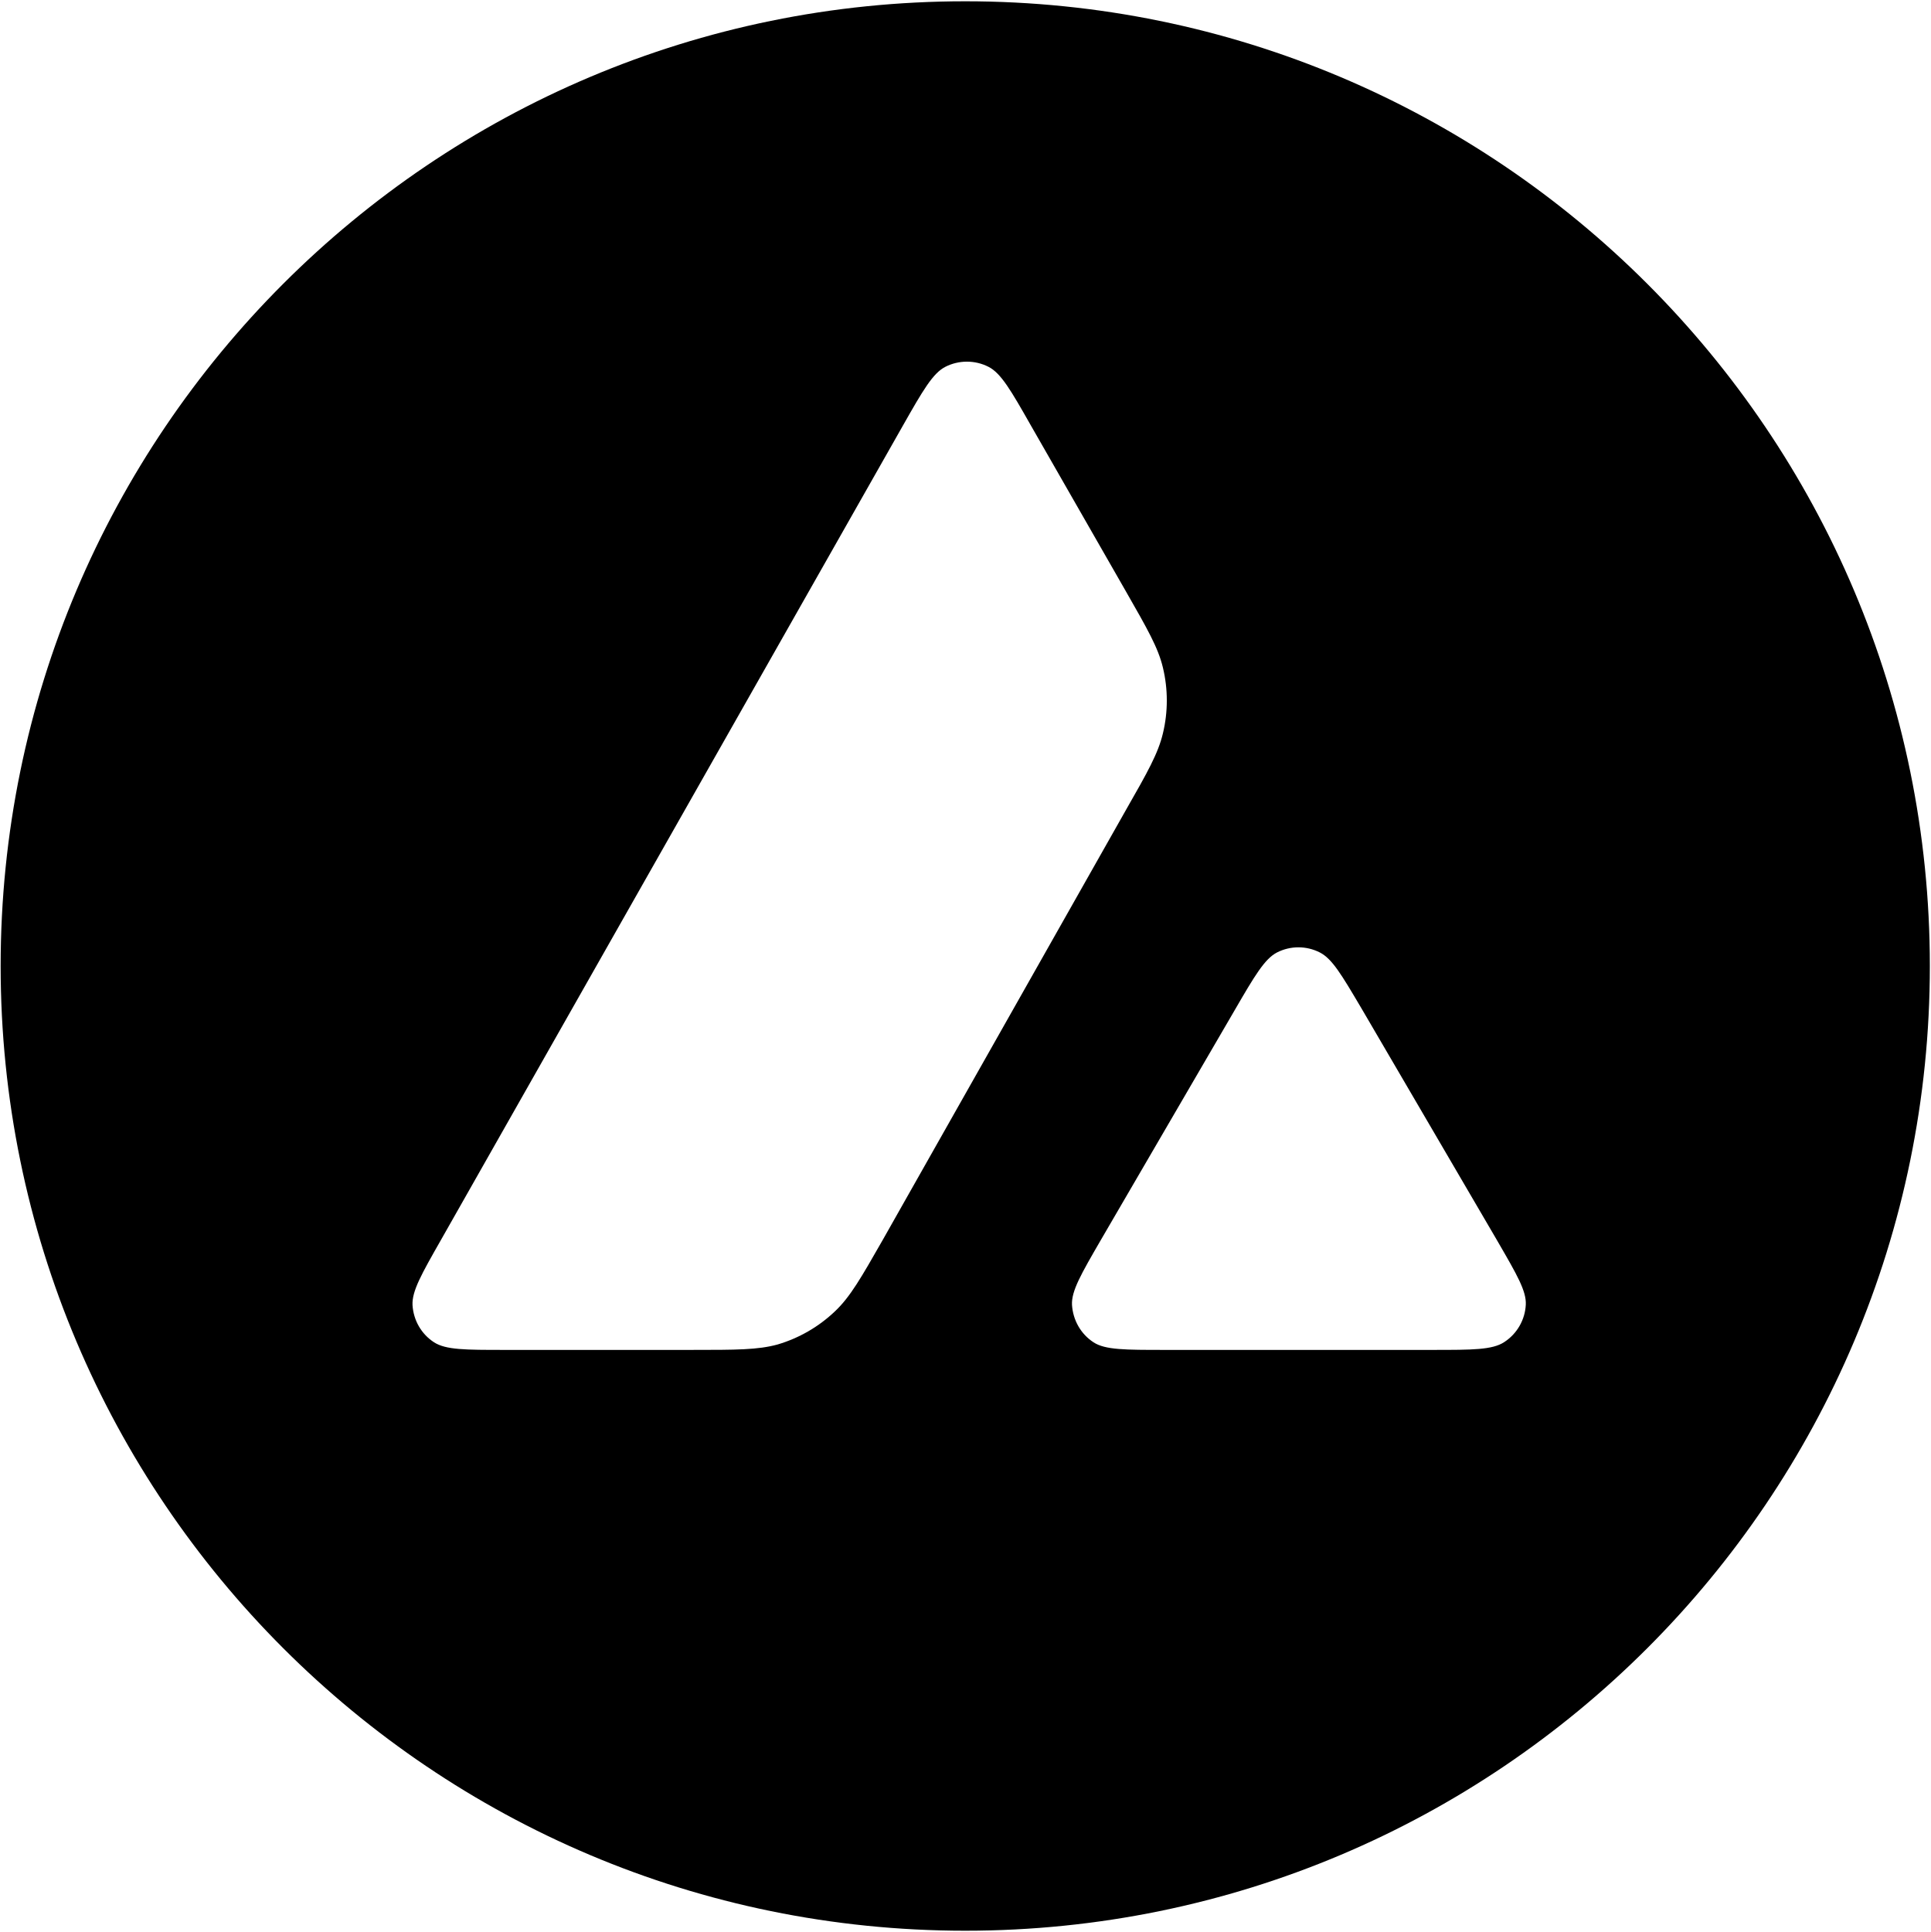
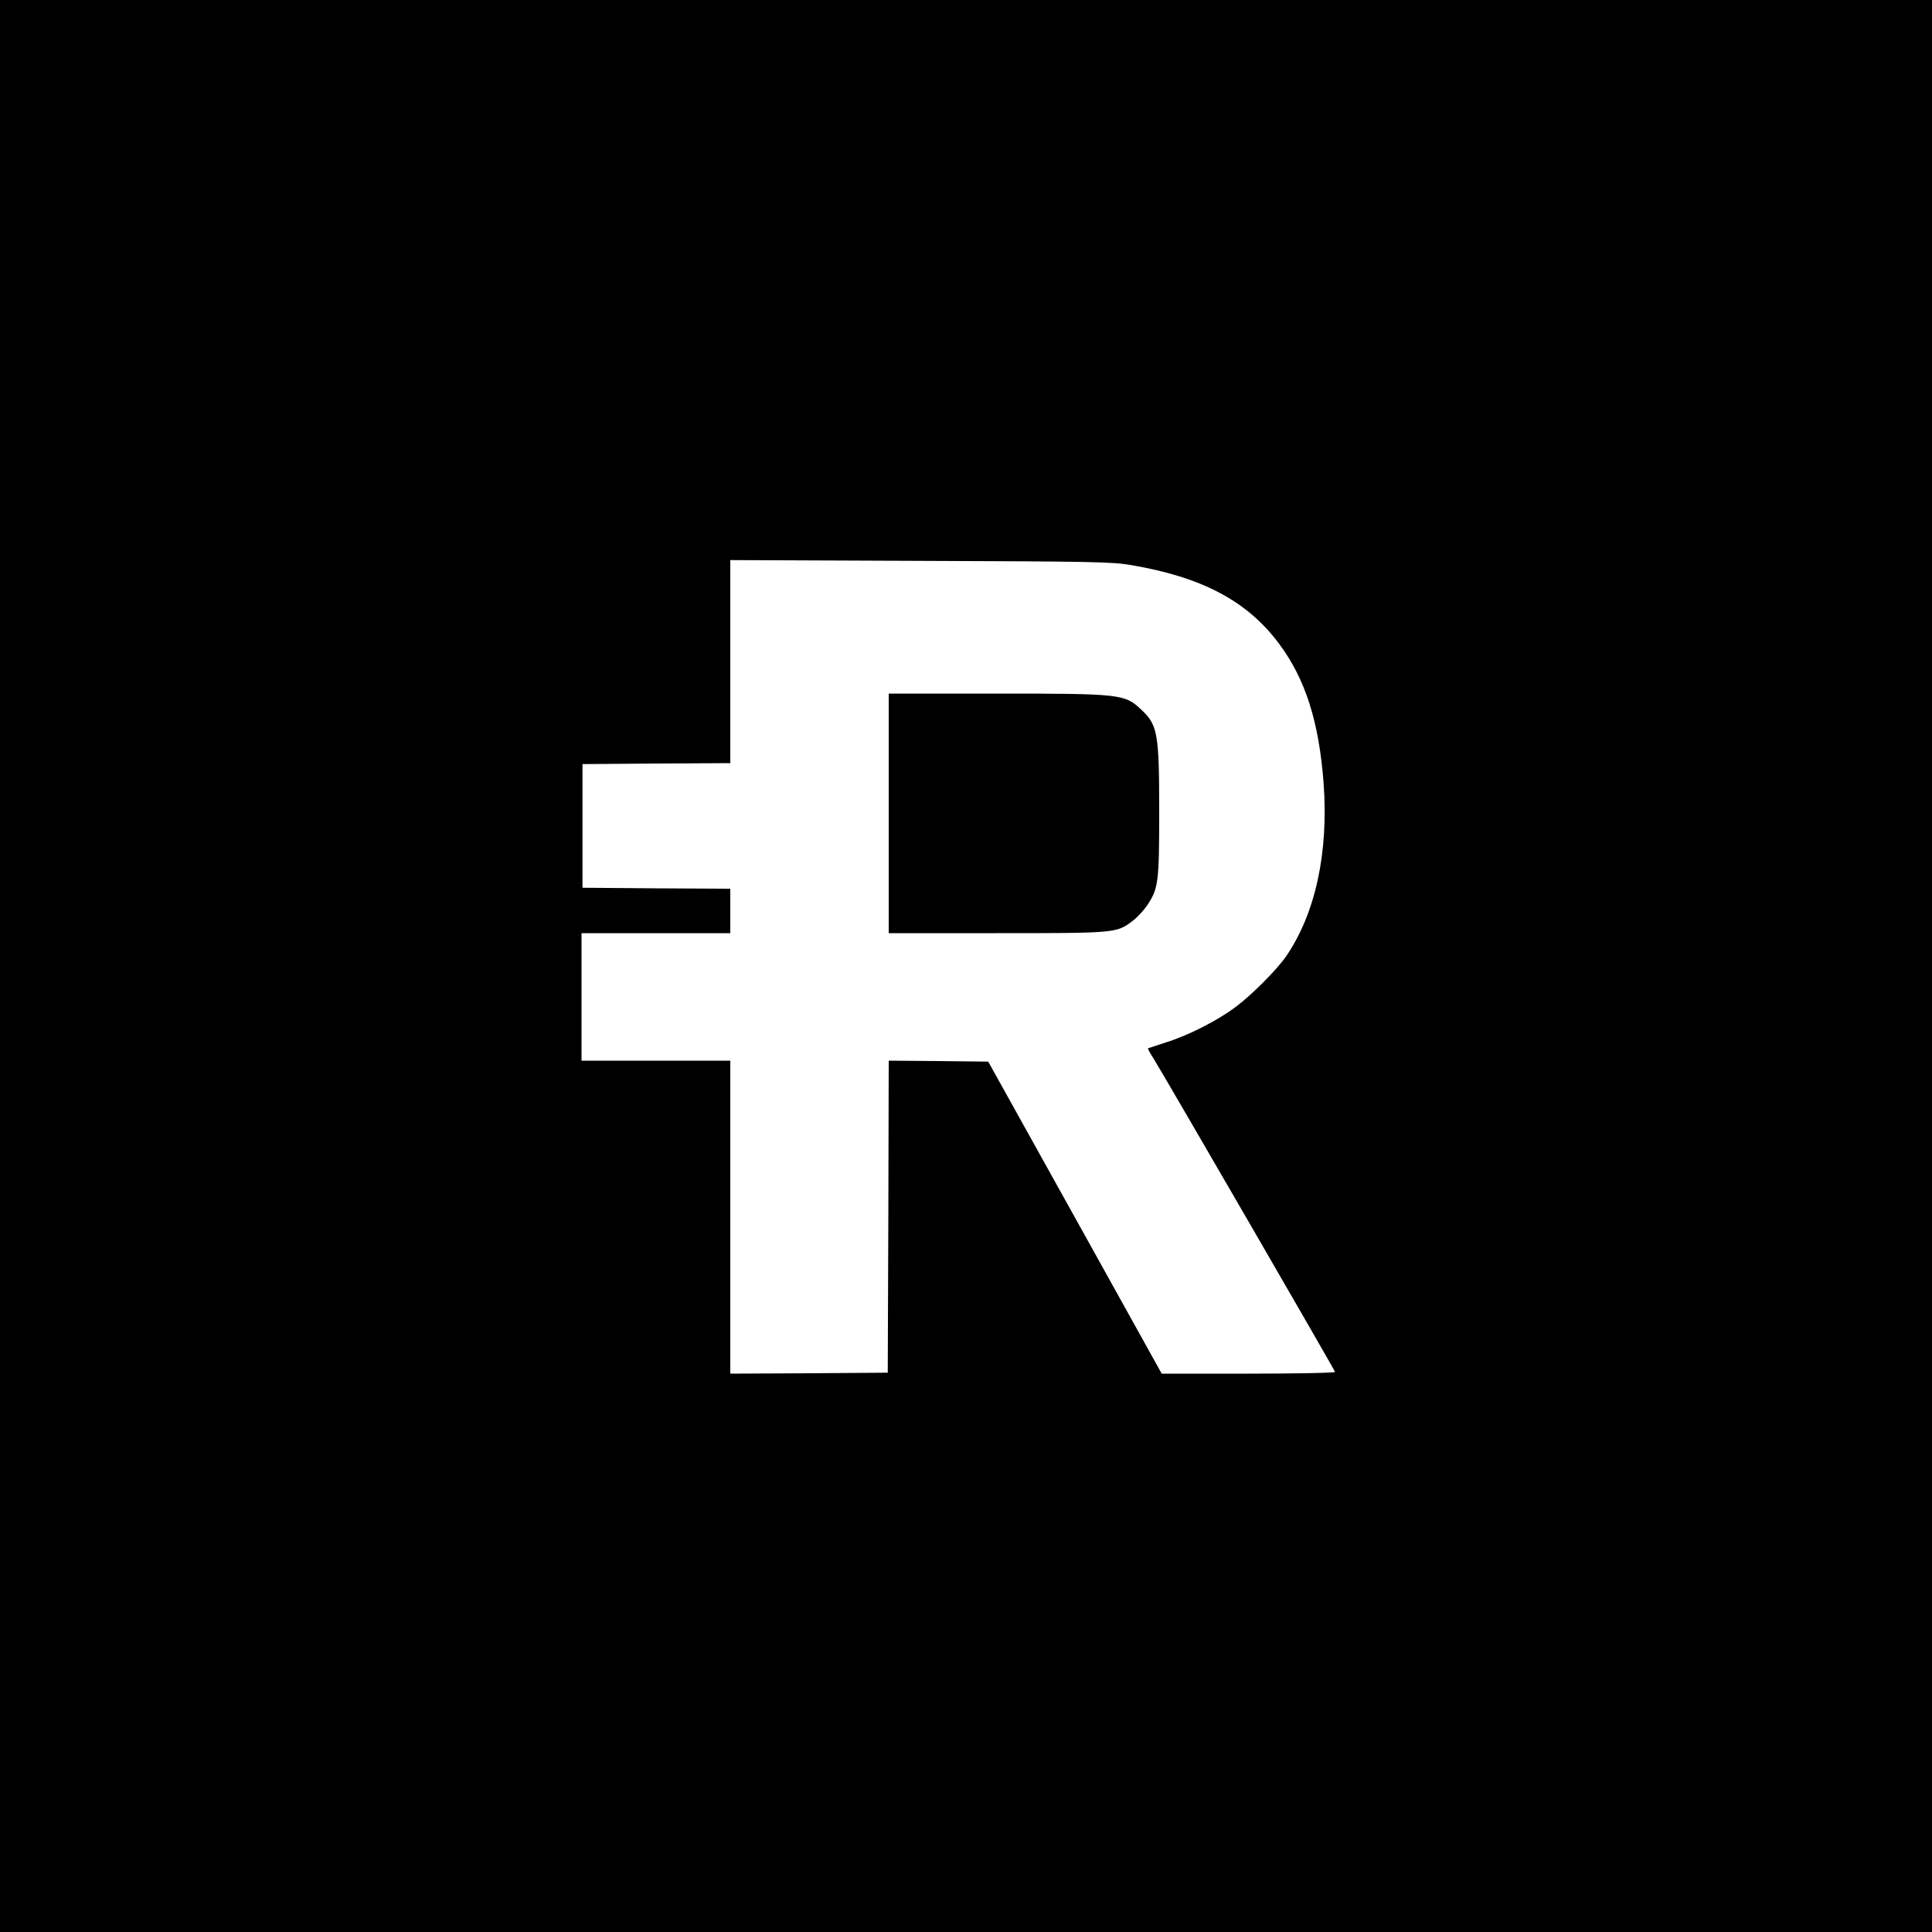
- <svg xmlns="http://www.w3.org/2000/svg" width="1503" height="1504" viewBox="0 0 1503 1504" fill="none">
-   <path fill-rule="evenodd" clip-rule="evenodd" d="M1502.5 752C1502.5 1166.77 1166.27 1503 751.5 1503C336.734 1503 0.5 1166.77 0.5 752C0.5 337.234 336.734 1 751.5 1C1166.27 1 1502.5 337.234 1502.5 752ZM538.688 1050.86H392.94C362.314 1050.86 347.186 1050.86 337.962 1044.96C327.999 1038.5 321.911 1027.8 321.173 1015.99C320.619 1005.11 328.184 991.822 343.312 965.255L703.182 330.935C718.495 303.999 726.243 290.531 736.021 285.55C746.537 280.2 759.083 280.2 769.599 285.55C779.377 290.531 787.126 303.999 802.438 330.935L876.42 460.079L876.797 460.738C893.336 489.635 901.723 504.289 905.385 519.669C909.443 536.458 909.443 554.169 905.385 570.958C901.695 586.455 893.393 601.215 876.604 630.549L687.573 964.702L687.084 965.558C670.436 994.693 661.999 1009.46 650.306 1020.6C637.576 1032.78 622.263 1041.63 605.474 1046.62C590.161 1050.86 573.004 1050.86 538.688 1050.86ZM906.75 1050.86H1115.59C1146.4 1050.86 1161.9 1050.86 1171.13 1044.78C1181.09 1038.32 1187.36 1027.43 1187.92 1015.63C1188.45 1005.1 1181.05 992.33 1166.55 967.307C1166.05 966.455 1165.55 965.588 1165.04 964.706L1060.43 785.75L1059.24 783.735C1044.54 758.877 1037.12 746.324 1027.59 741.472C1017.08 736.121 1004.71 736.121 994.199 741.472C984.605 746.453 976.857 759.552 961.544 785.934L857.306 964.891L856.949 965.507C841.69 991.847 834.064 1005.01 834.614 1015.81C835.352 1027.62 841.44 1038.5 851.402 1044.96C860.443 1050.86 875.94 1050.86 906.75 1050.86Z" fill="black" />
+ <svg xmlns="http://www.w3.org/2000/svg" version="1.0" width="1000pt" height="1000pt" viewBox="0 0 1000 1000" preserveAspectRatio="xMidYMid meet">
+   <g transform="translate(0,1000) scale(0.1,-0.1)" fill="#000000" stroke="none">
+     <path d="M0 5000 l0 -5000 5000 0 5000 0 0 5000 0 5000 -5000 0 -5000 0 0 -5000z m5849 2076 c372 -62 608 -187 773 -410 135 -182 205 -402 229 -720 26 -360 -42 -673 -194 -896 -50 -71 -176 -198 -260 -261 -96 -72 -245 -148 -364 -185 -48 -16 -89 -29 -91 -30 -2 -1 10 -24 27 -50 80 -131 941 -1618 941 -1625 0 -5 -202 -9 -448 -9 l-449 0 -449 808 -449 807 -257 3 -258 2 -2 -807 -3 -808 -407 -3 -408 -2 0 810 0 810 -385 0 -385 0 0 330 0 330 385 0 385 0 0 115 0 115 -382 2 -383 3 0 320 0 320 383 3 382 2 0 526 0 525 983 -4 c877 -3 993 -5 1086 -21z" />
+     <path d="M4600 5790 l0 -620 558 0 c617 0 621 0 704 63 24 18 57 54 75 80 59 88 63 119 63 489 0 400 -8 446 -92 524 -86 82 -105 84 -753 84 l-555 0 0 -620z" />
+   </g>
</svg>
